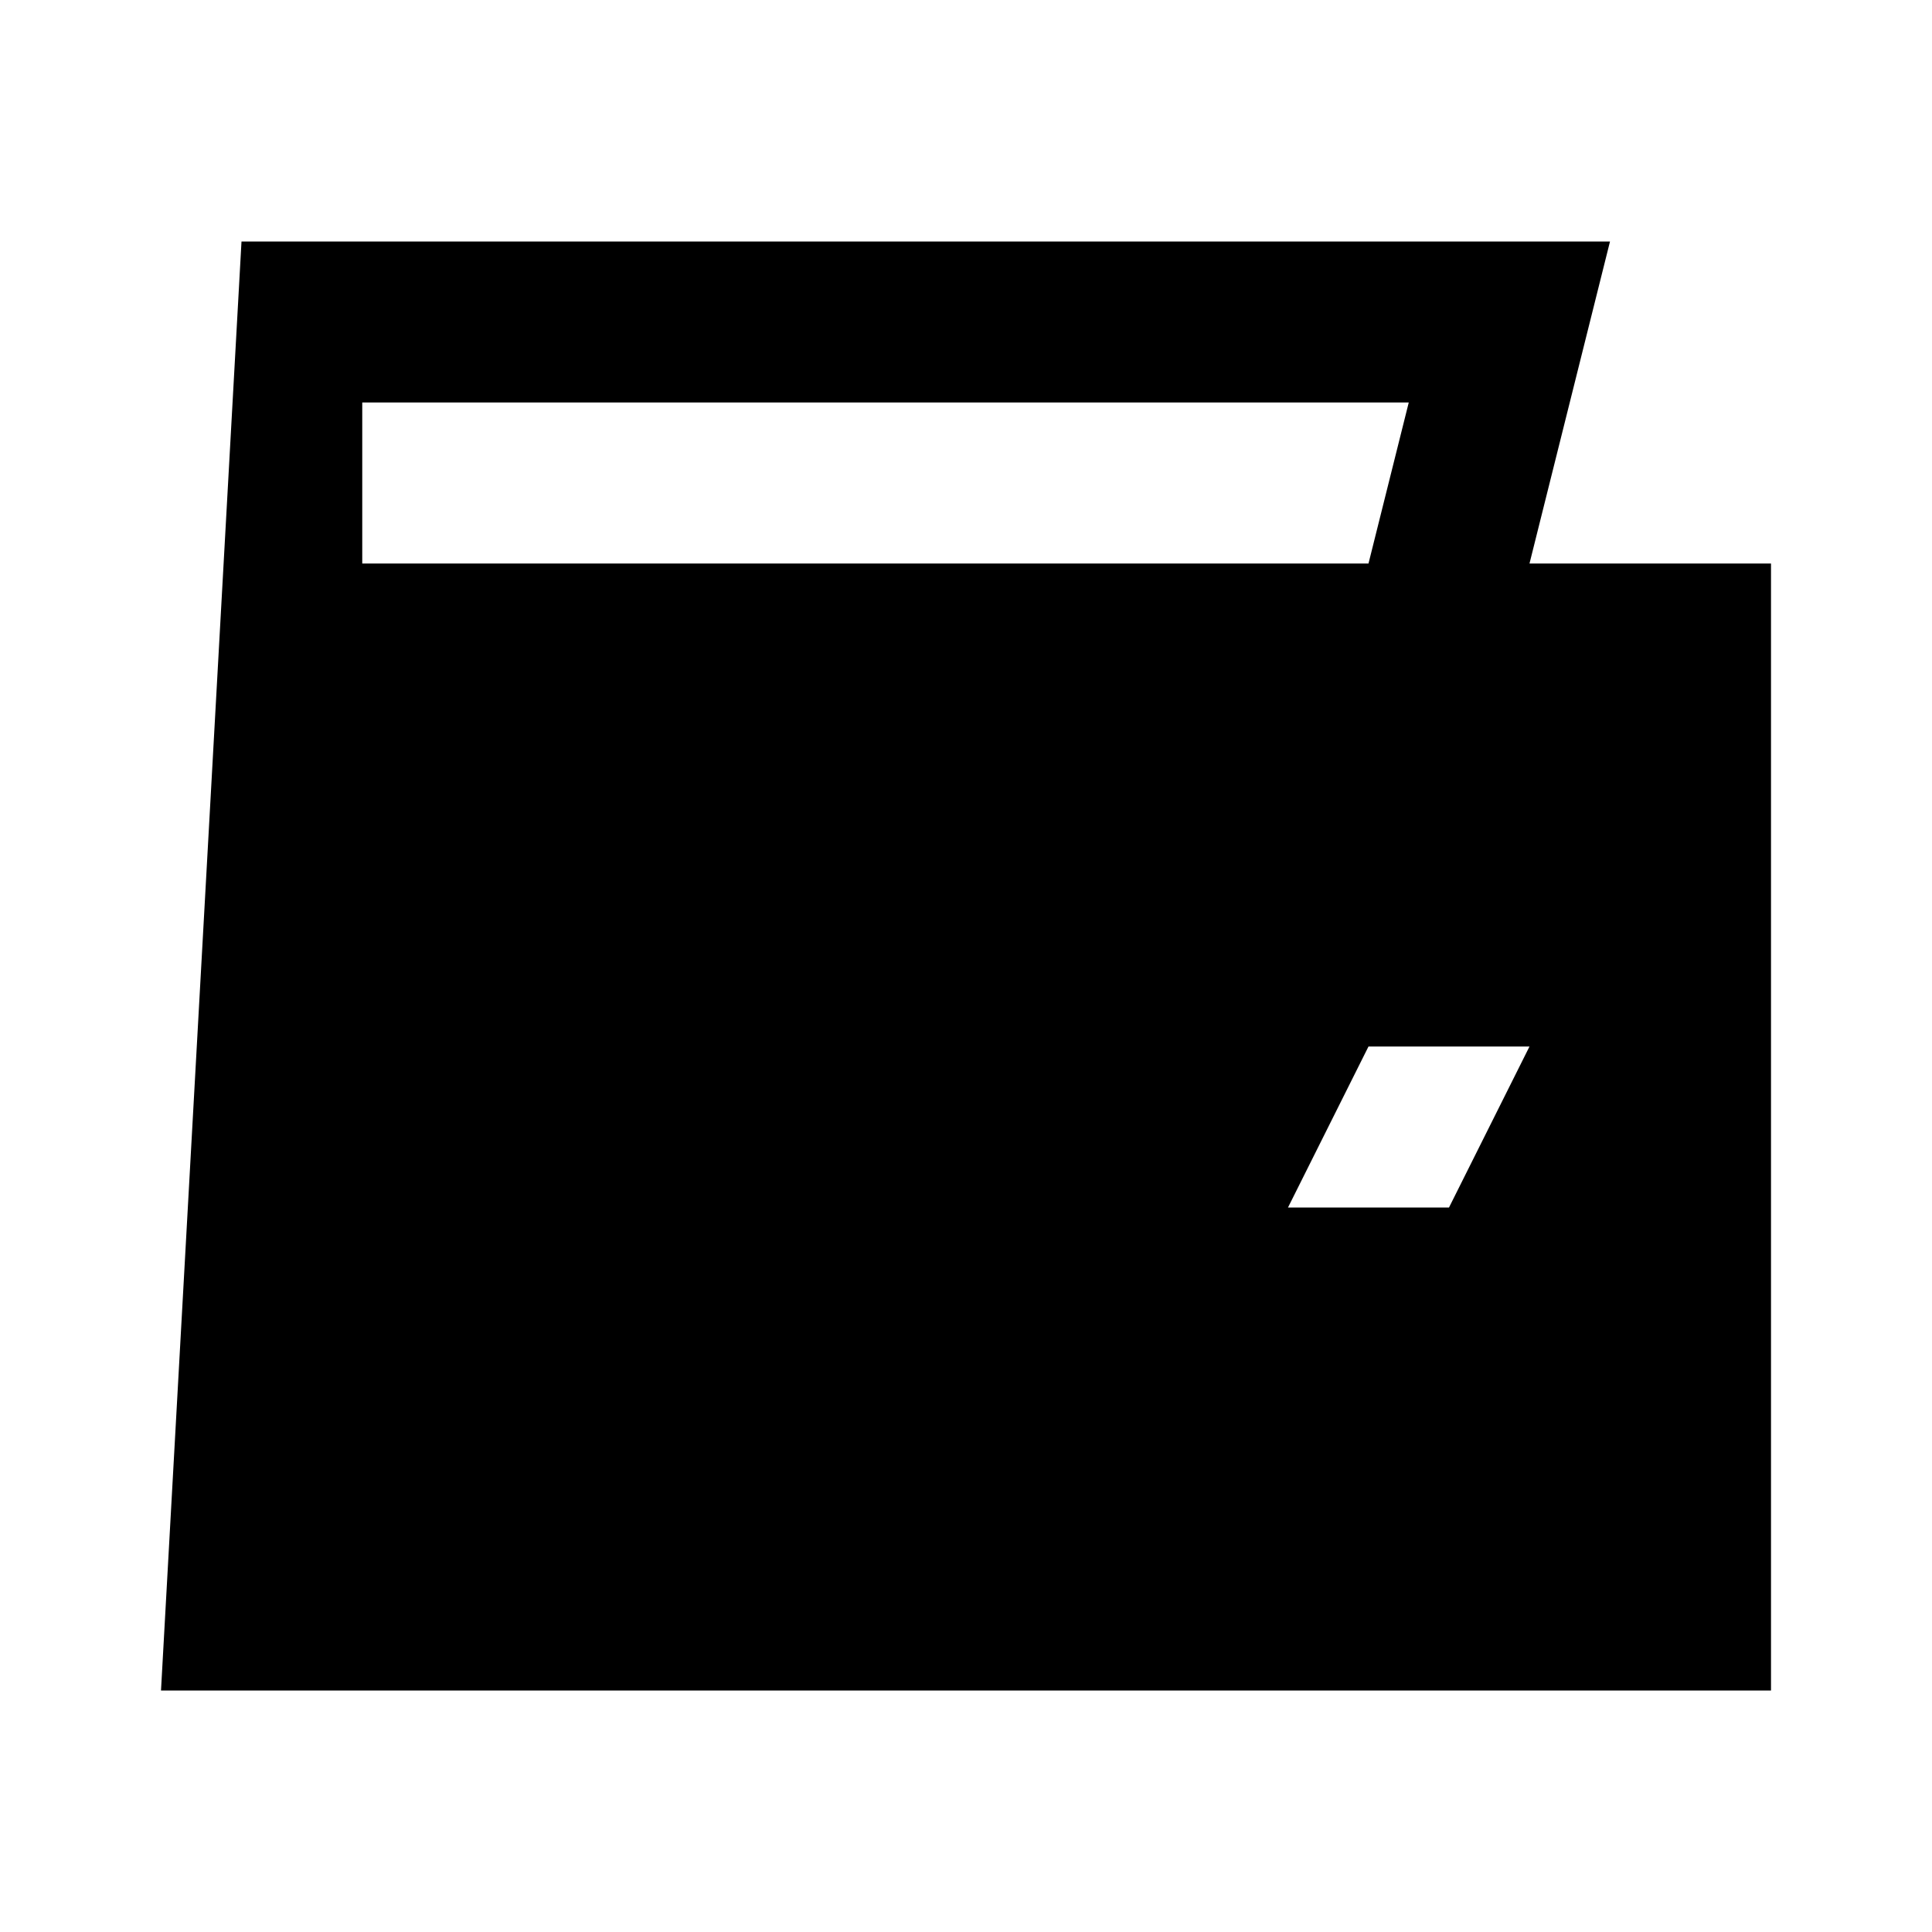
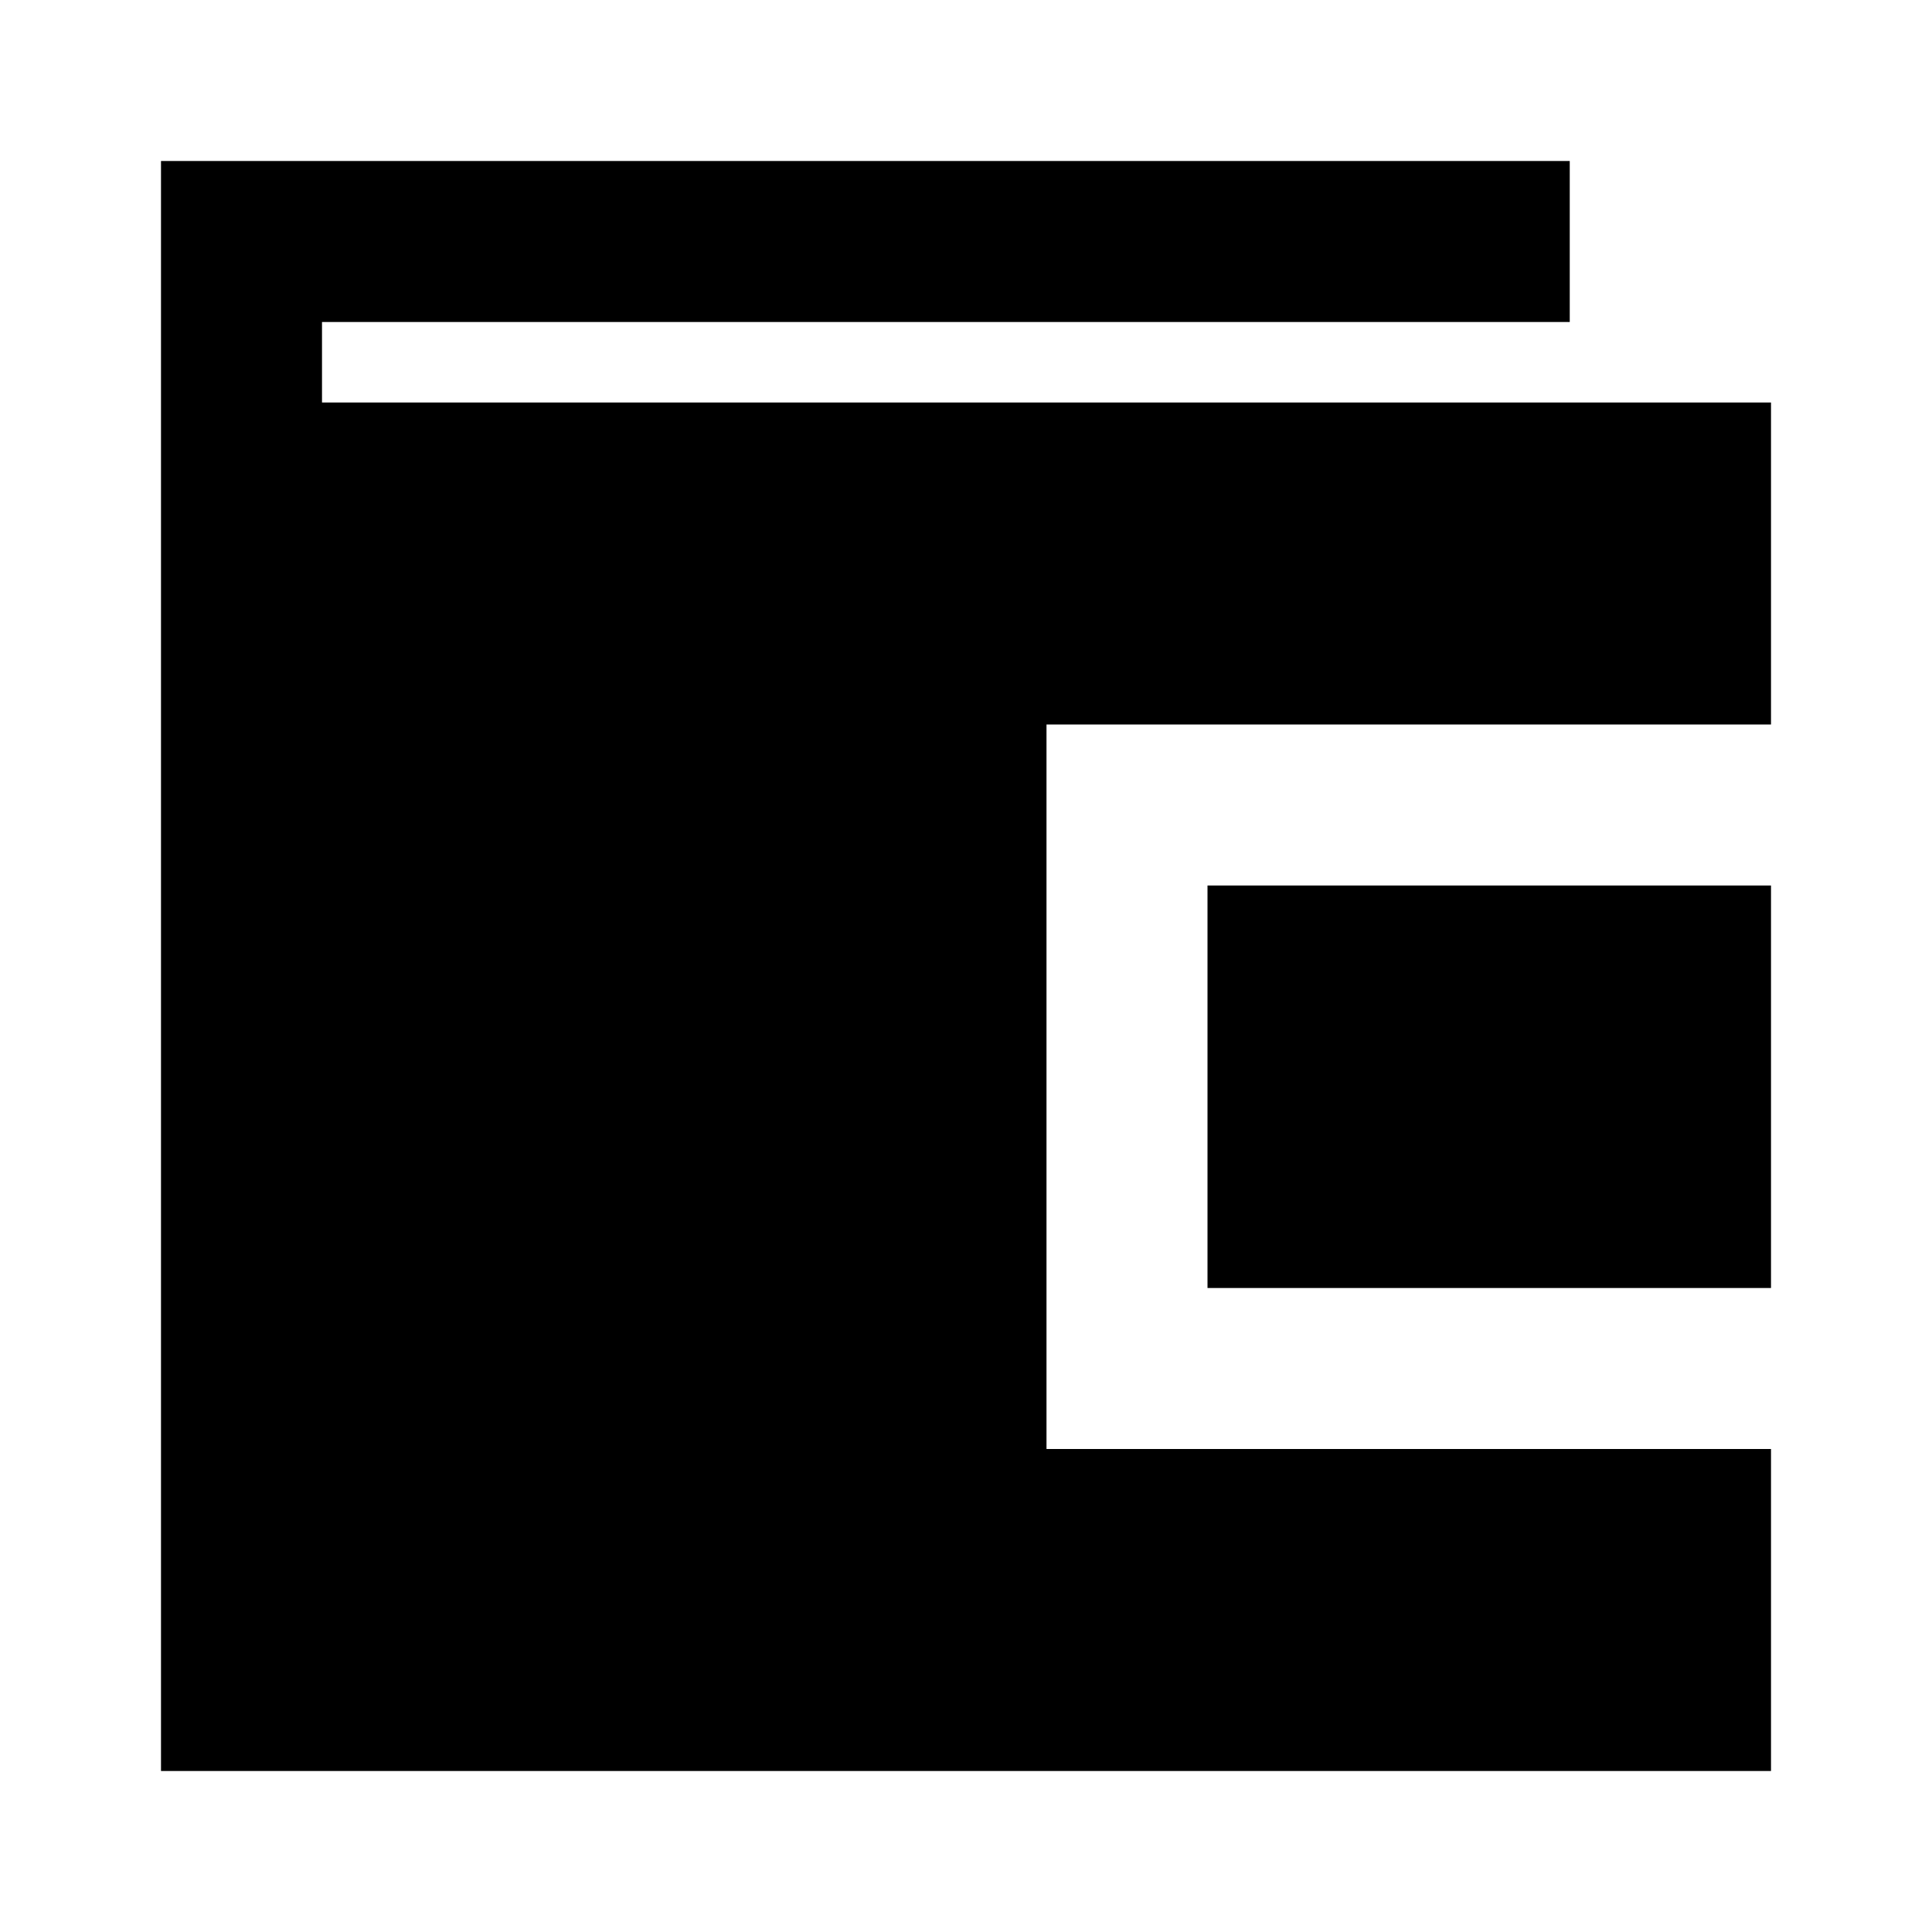
<svg xmlns="http://www.w3.org/2000/svg" width="24" height="24" viewBox="0 0 24 24" fill="none">
-   <path fill-rule="evenodd" clip-rule="evenodd" d="M3 3L2 21H22V7H19L20 3H3ZM17 7L17.5 5H4.5V7H17ZM16 15L17 13H19L18 15H16Z" fill="black" />
+   <path d="M19.5 4H4V5H22V9H13V18H22V22H2V2H19.5V4Z" fill="black" />
+   <path d="M22 16H15V11H22V16Z" fill="black" />
</svg>
